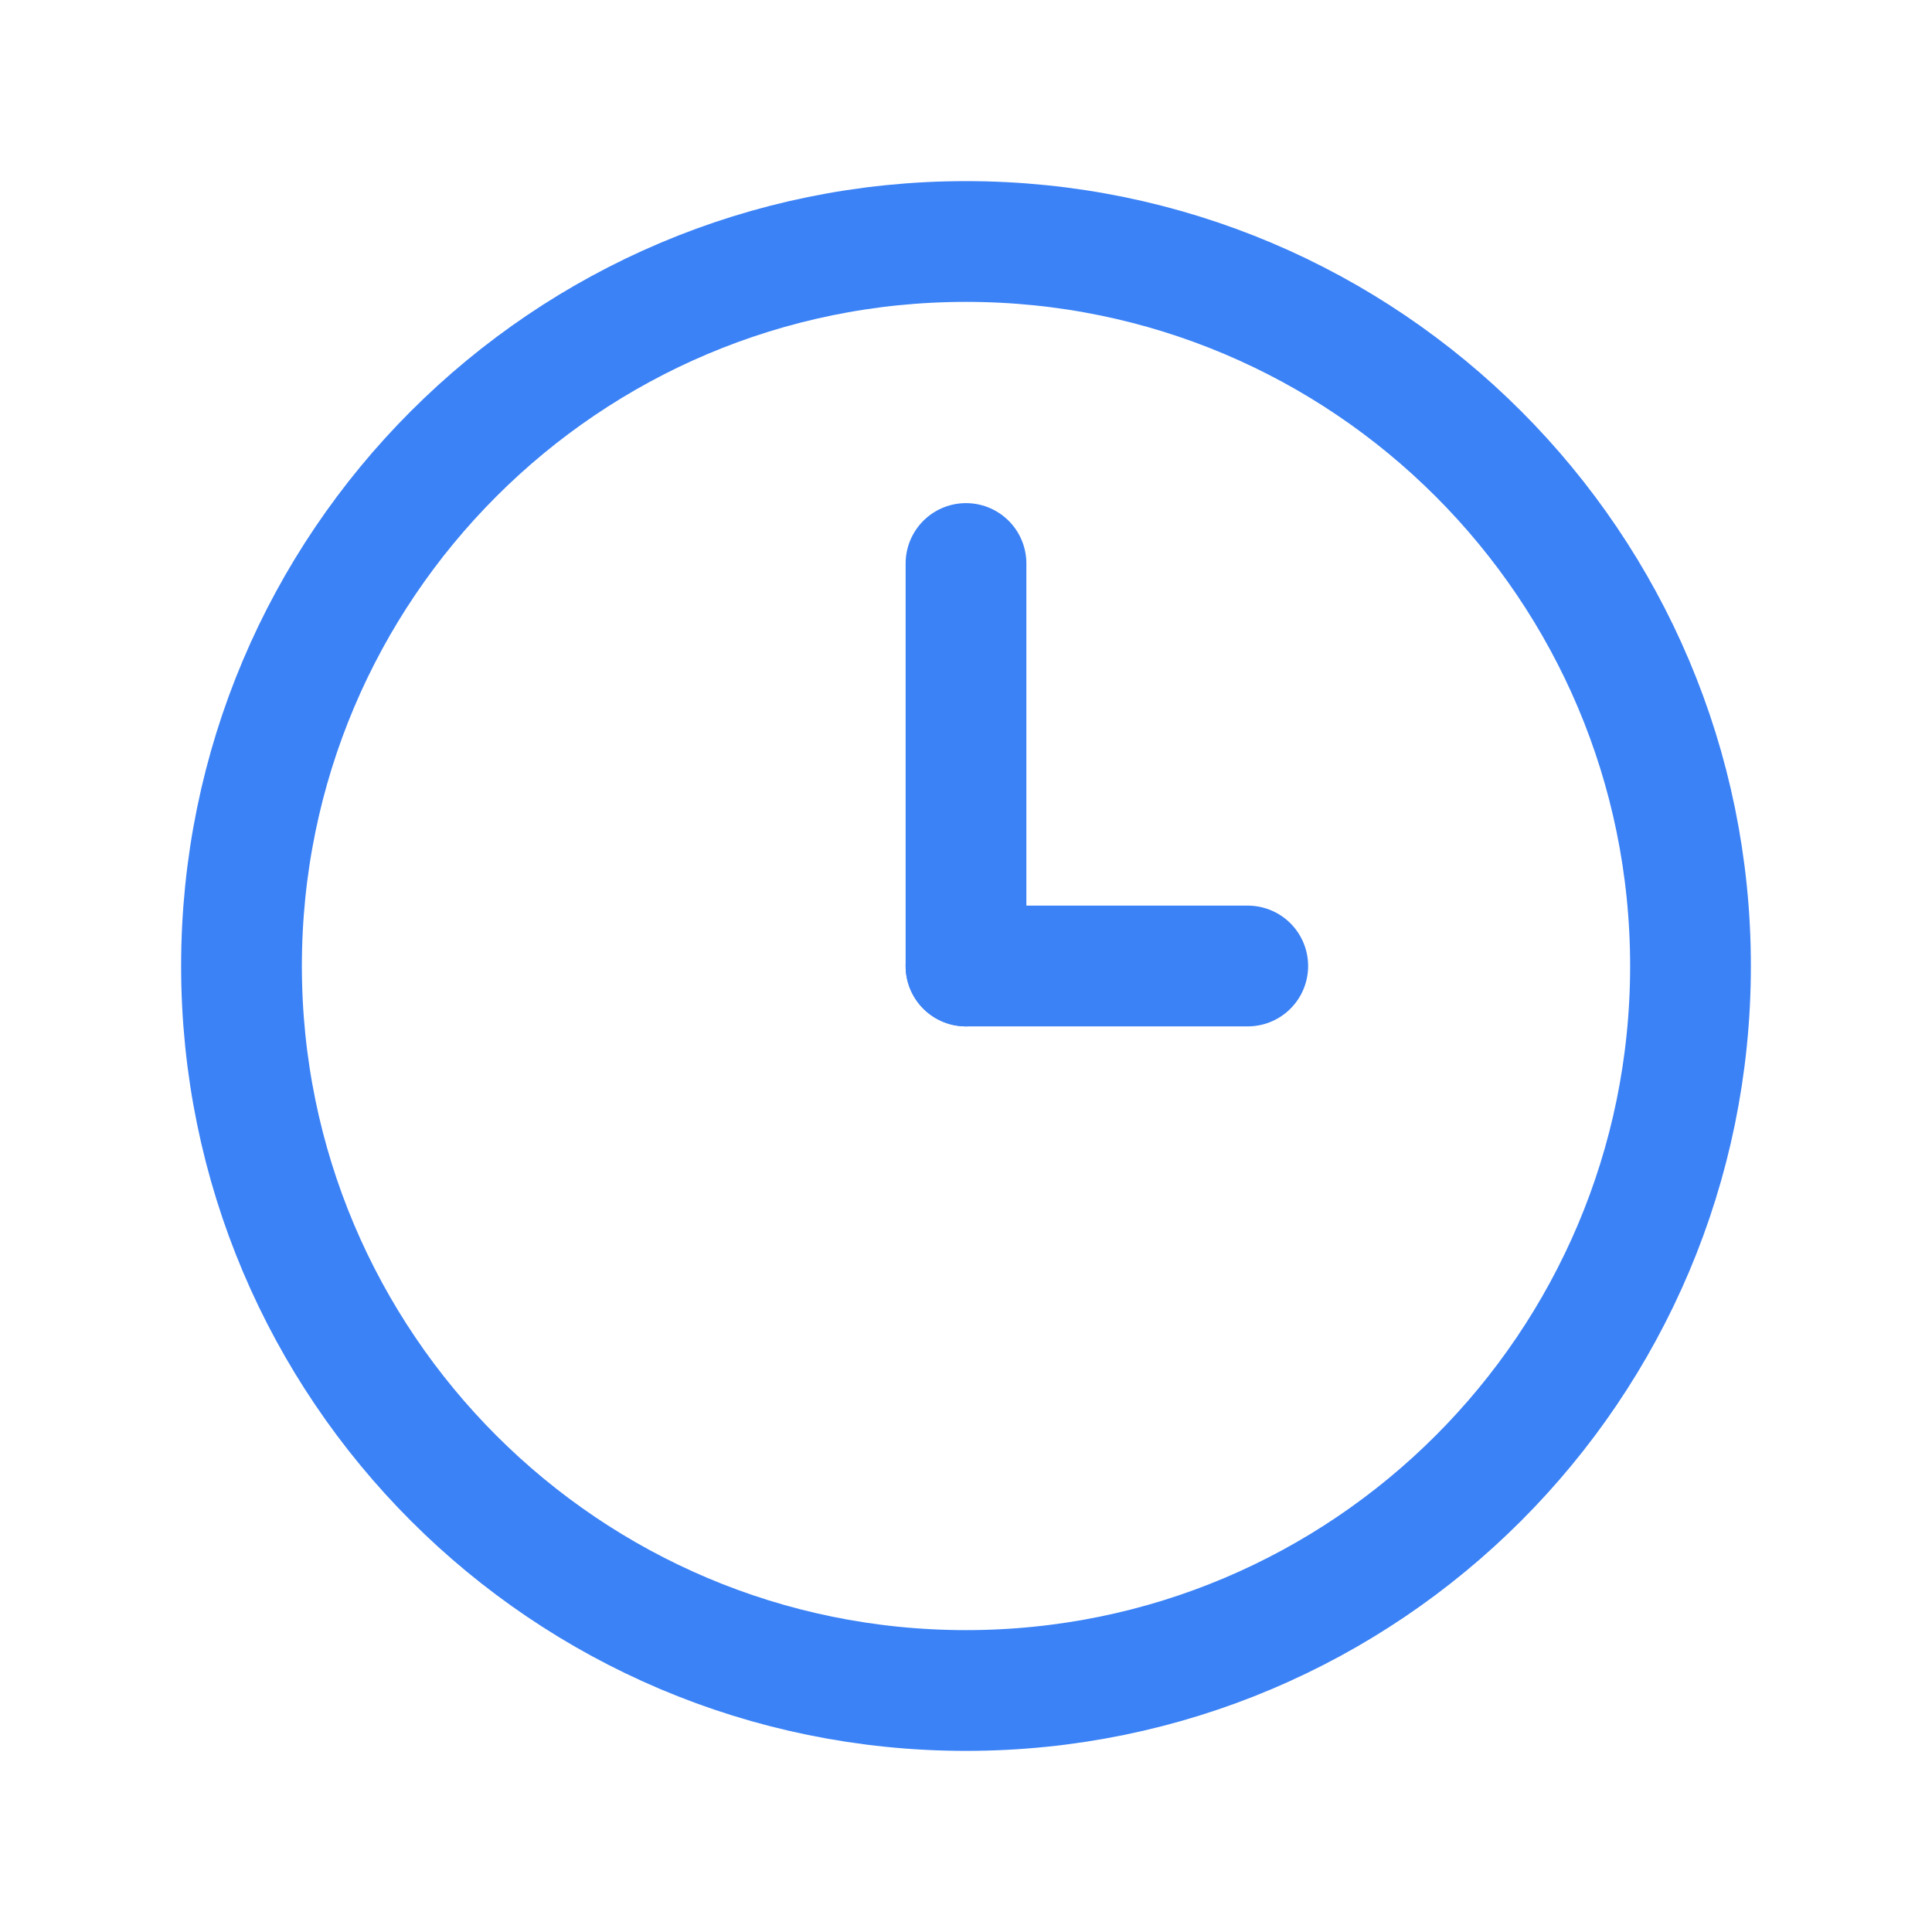
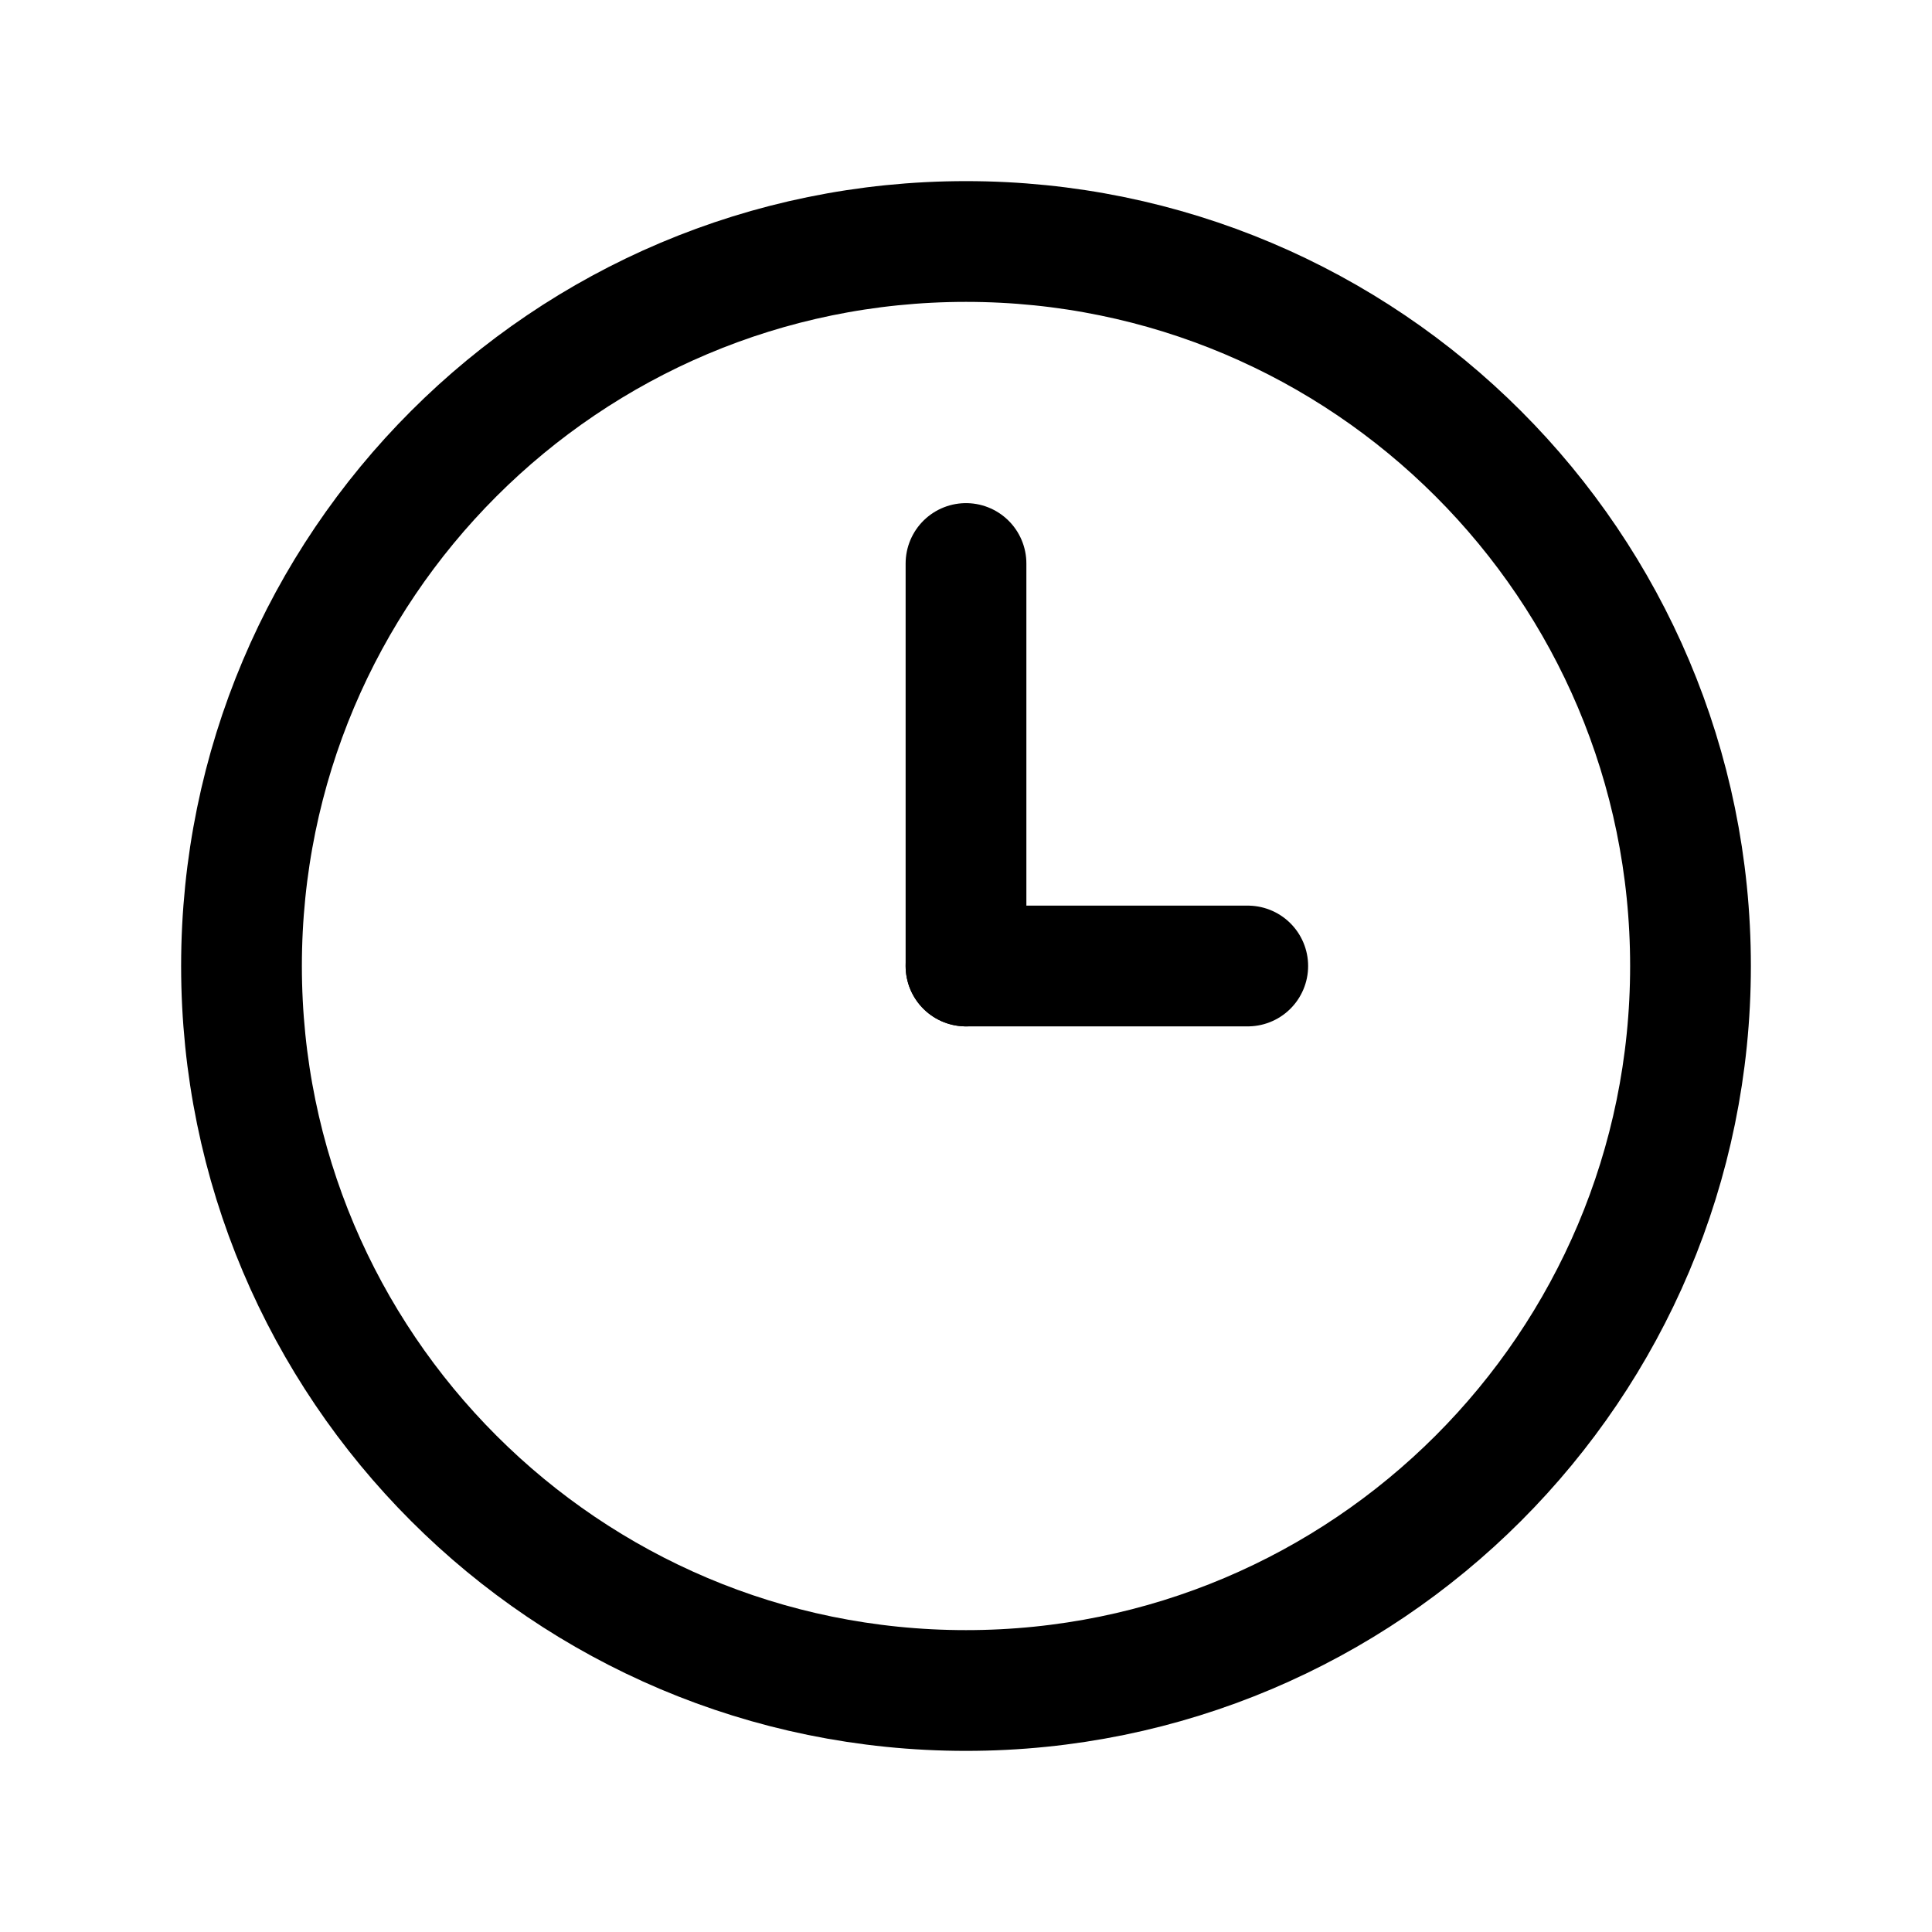
- <svg xmlns="http://www.w3.org/2000/svg" class="icon icon-tabler icon-tabler-clock-hour-3" width="24" height="24" viewBox="0 0 24 24" stroke-width="1.5" stroke="#3b82f6" fill="none" stroke-linecap="round" stroke-linejoin="round">
+ <svg xmlns="http://www.w3.org/2000/svg" class="icon icon-tabler icon-tabler-clock-hour-3" width="24" height="24" viewBox="0 0 24 24" stroke-width="1.5" stroke="currentColor" fill="none" stroke-linecap="round" stroke-linejoin="round">
  <path stroke="none" d="M0 0h24v24H0z" fill="none" />
-   <circle cx="12" cy="12" r="9" />
+   <path d="M12 12m-9 0a9 9 0 1 0 18 0a9 9 0 1 0 -18 0" />
  <path d="M12 12h3.5" />
  <path d="M12 7v5" />
</svg>
